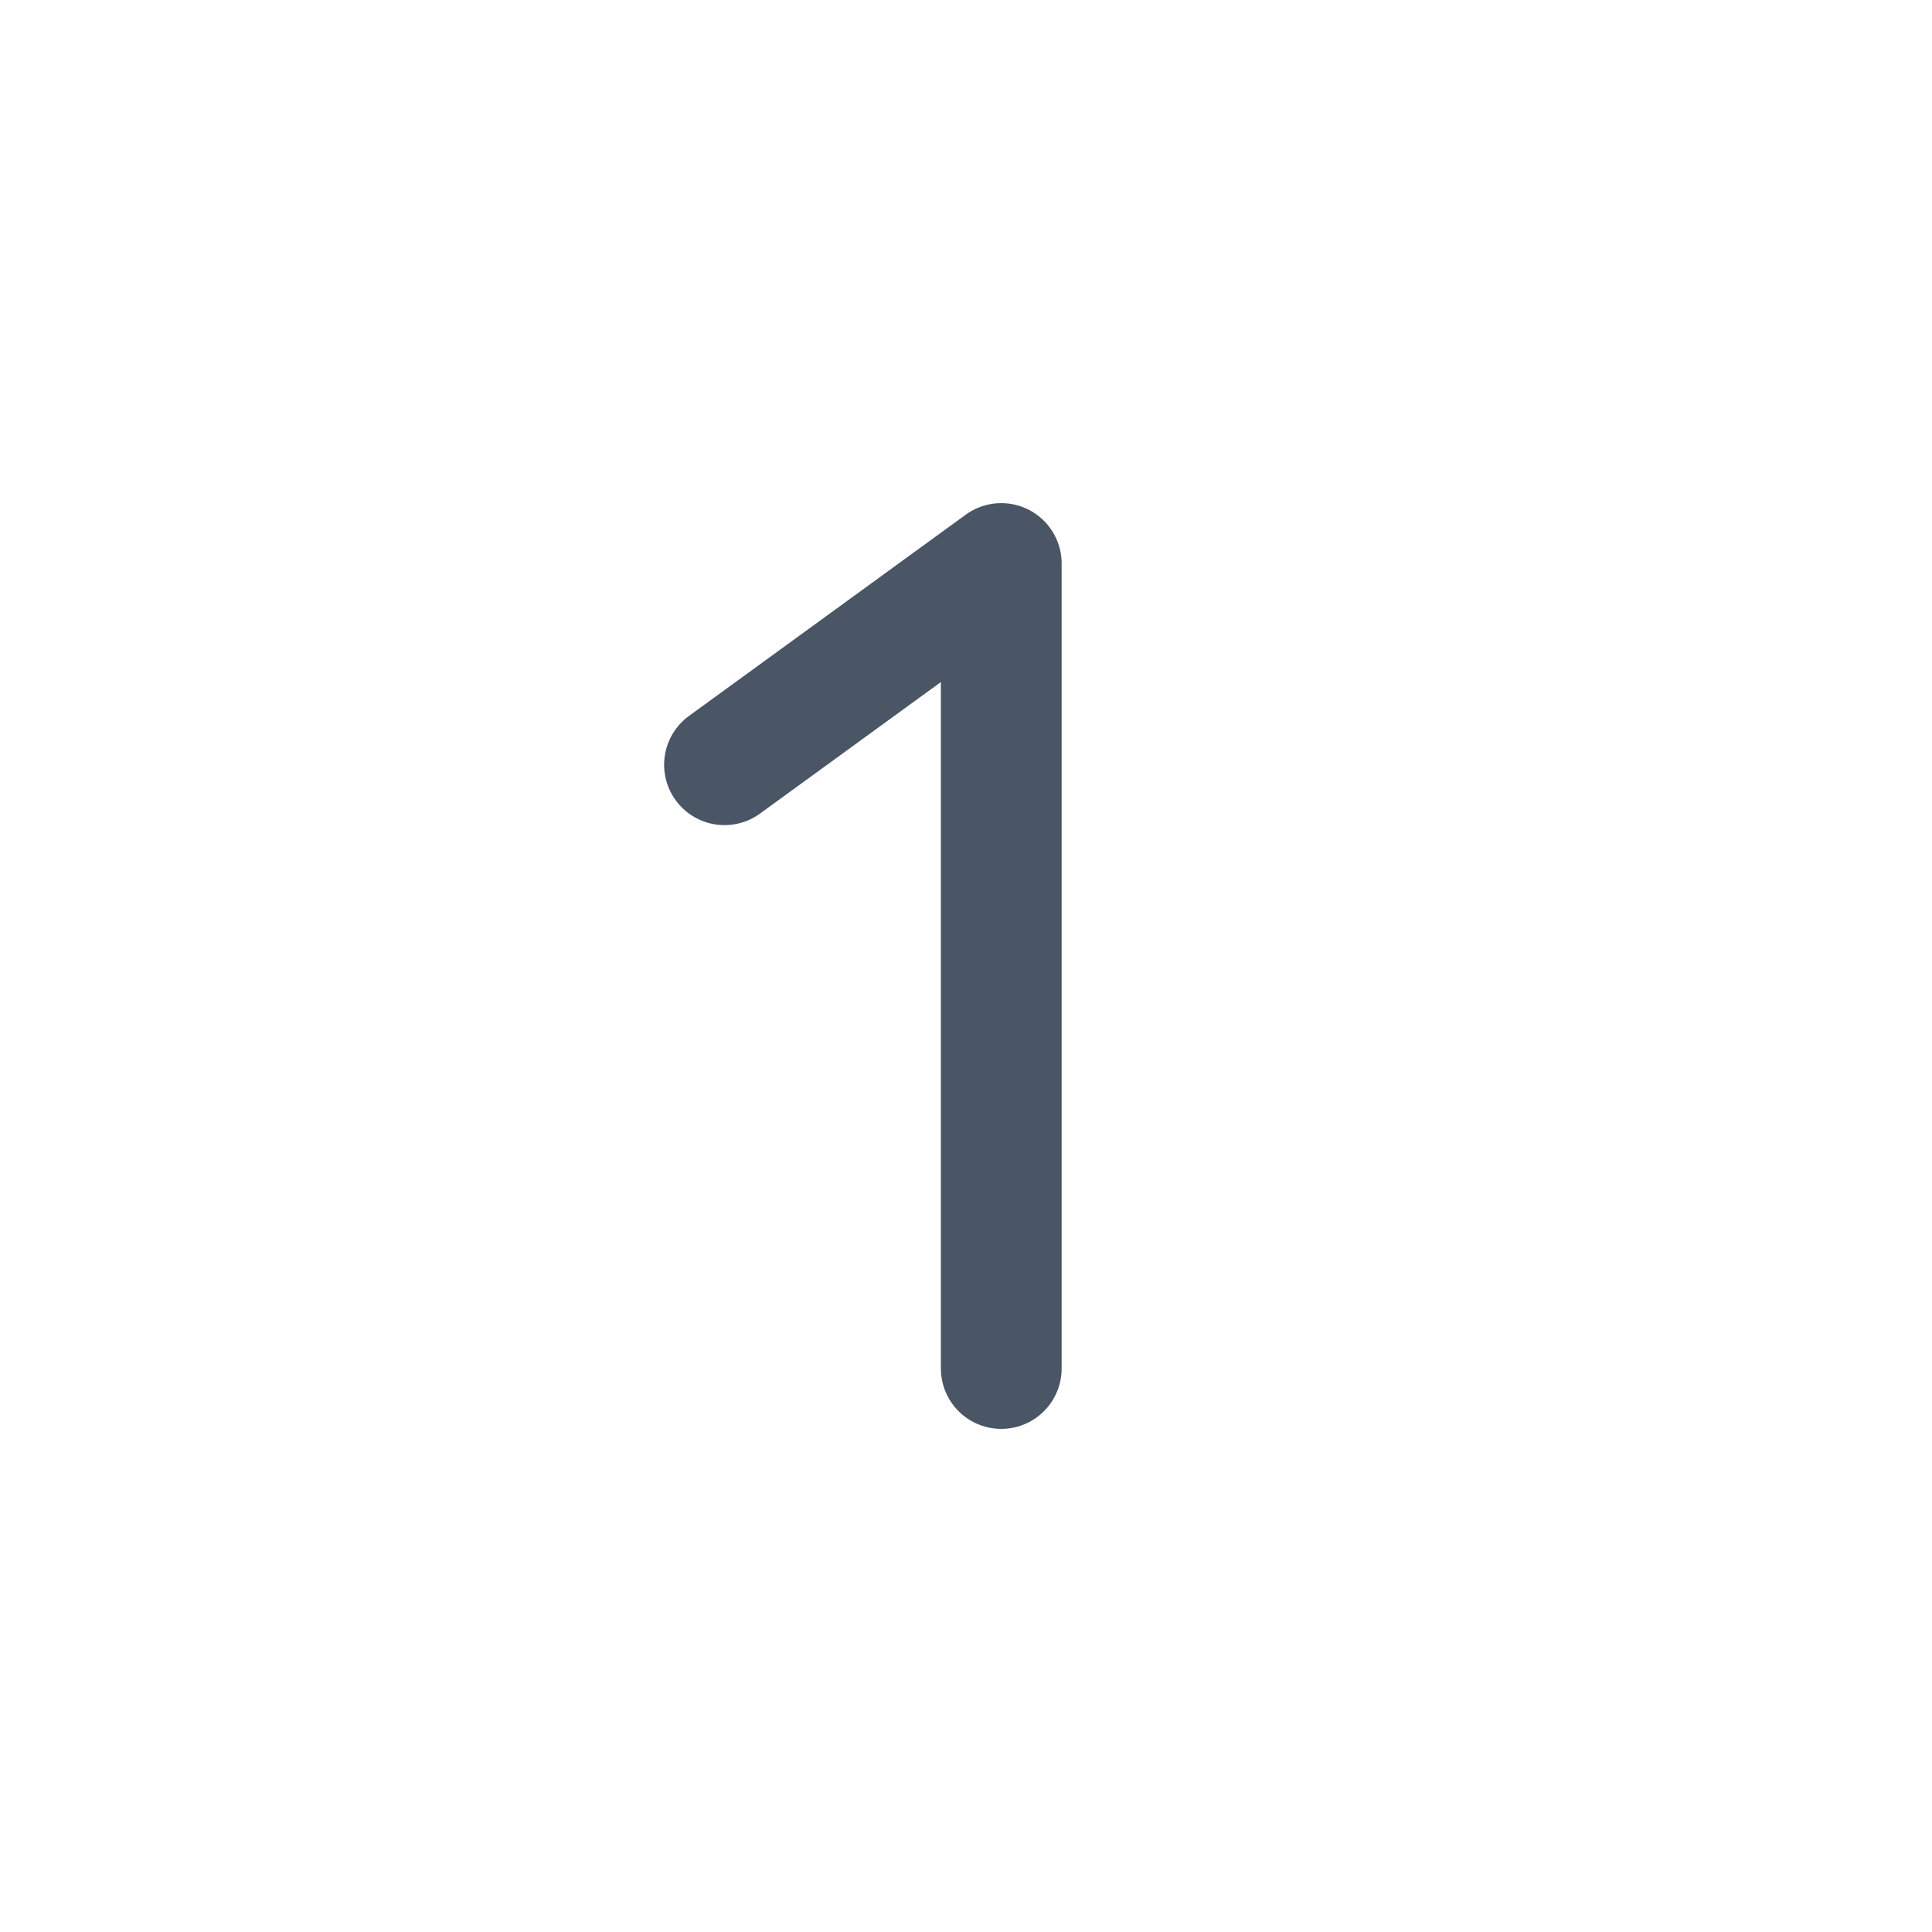
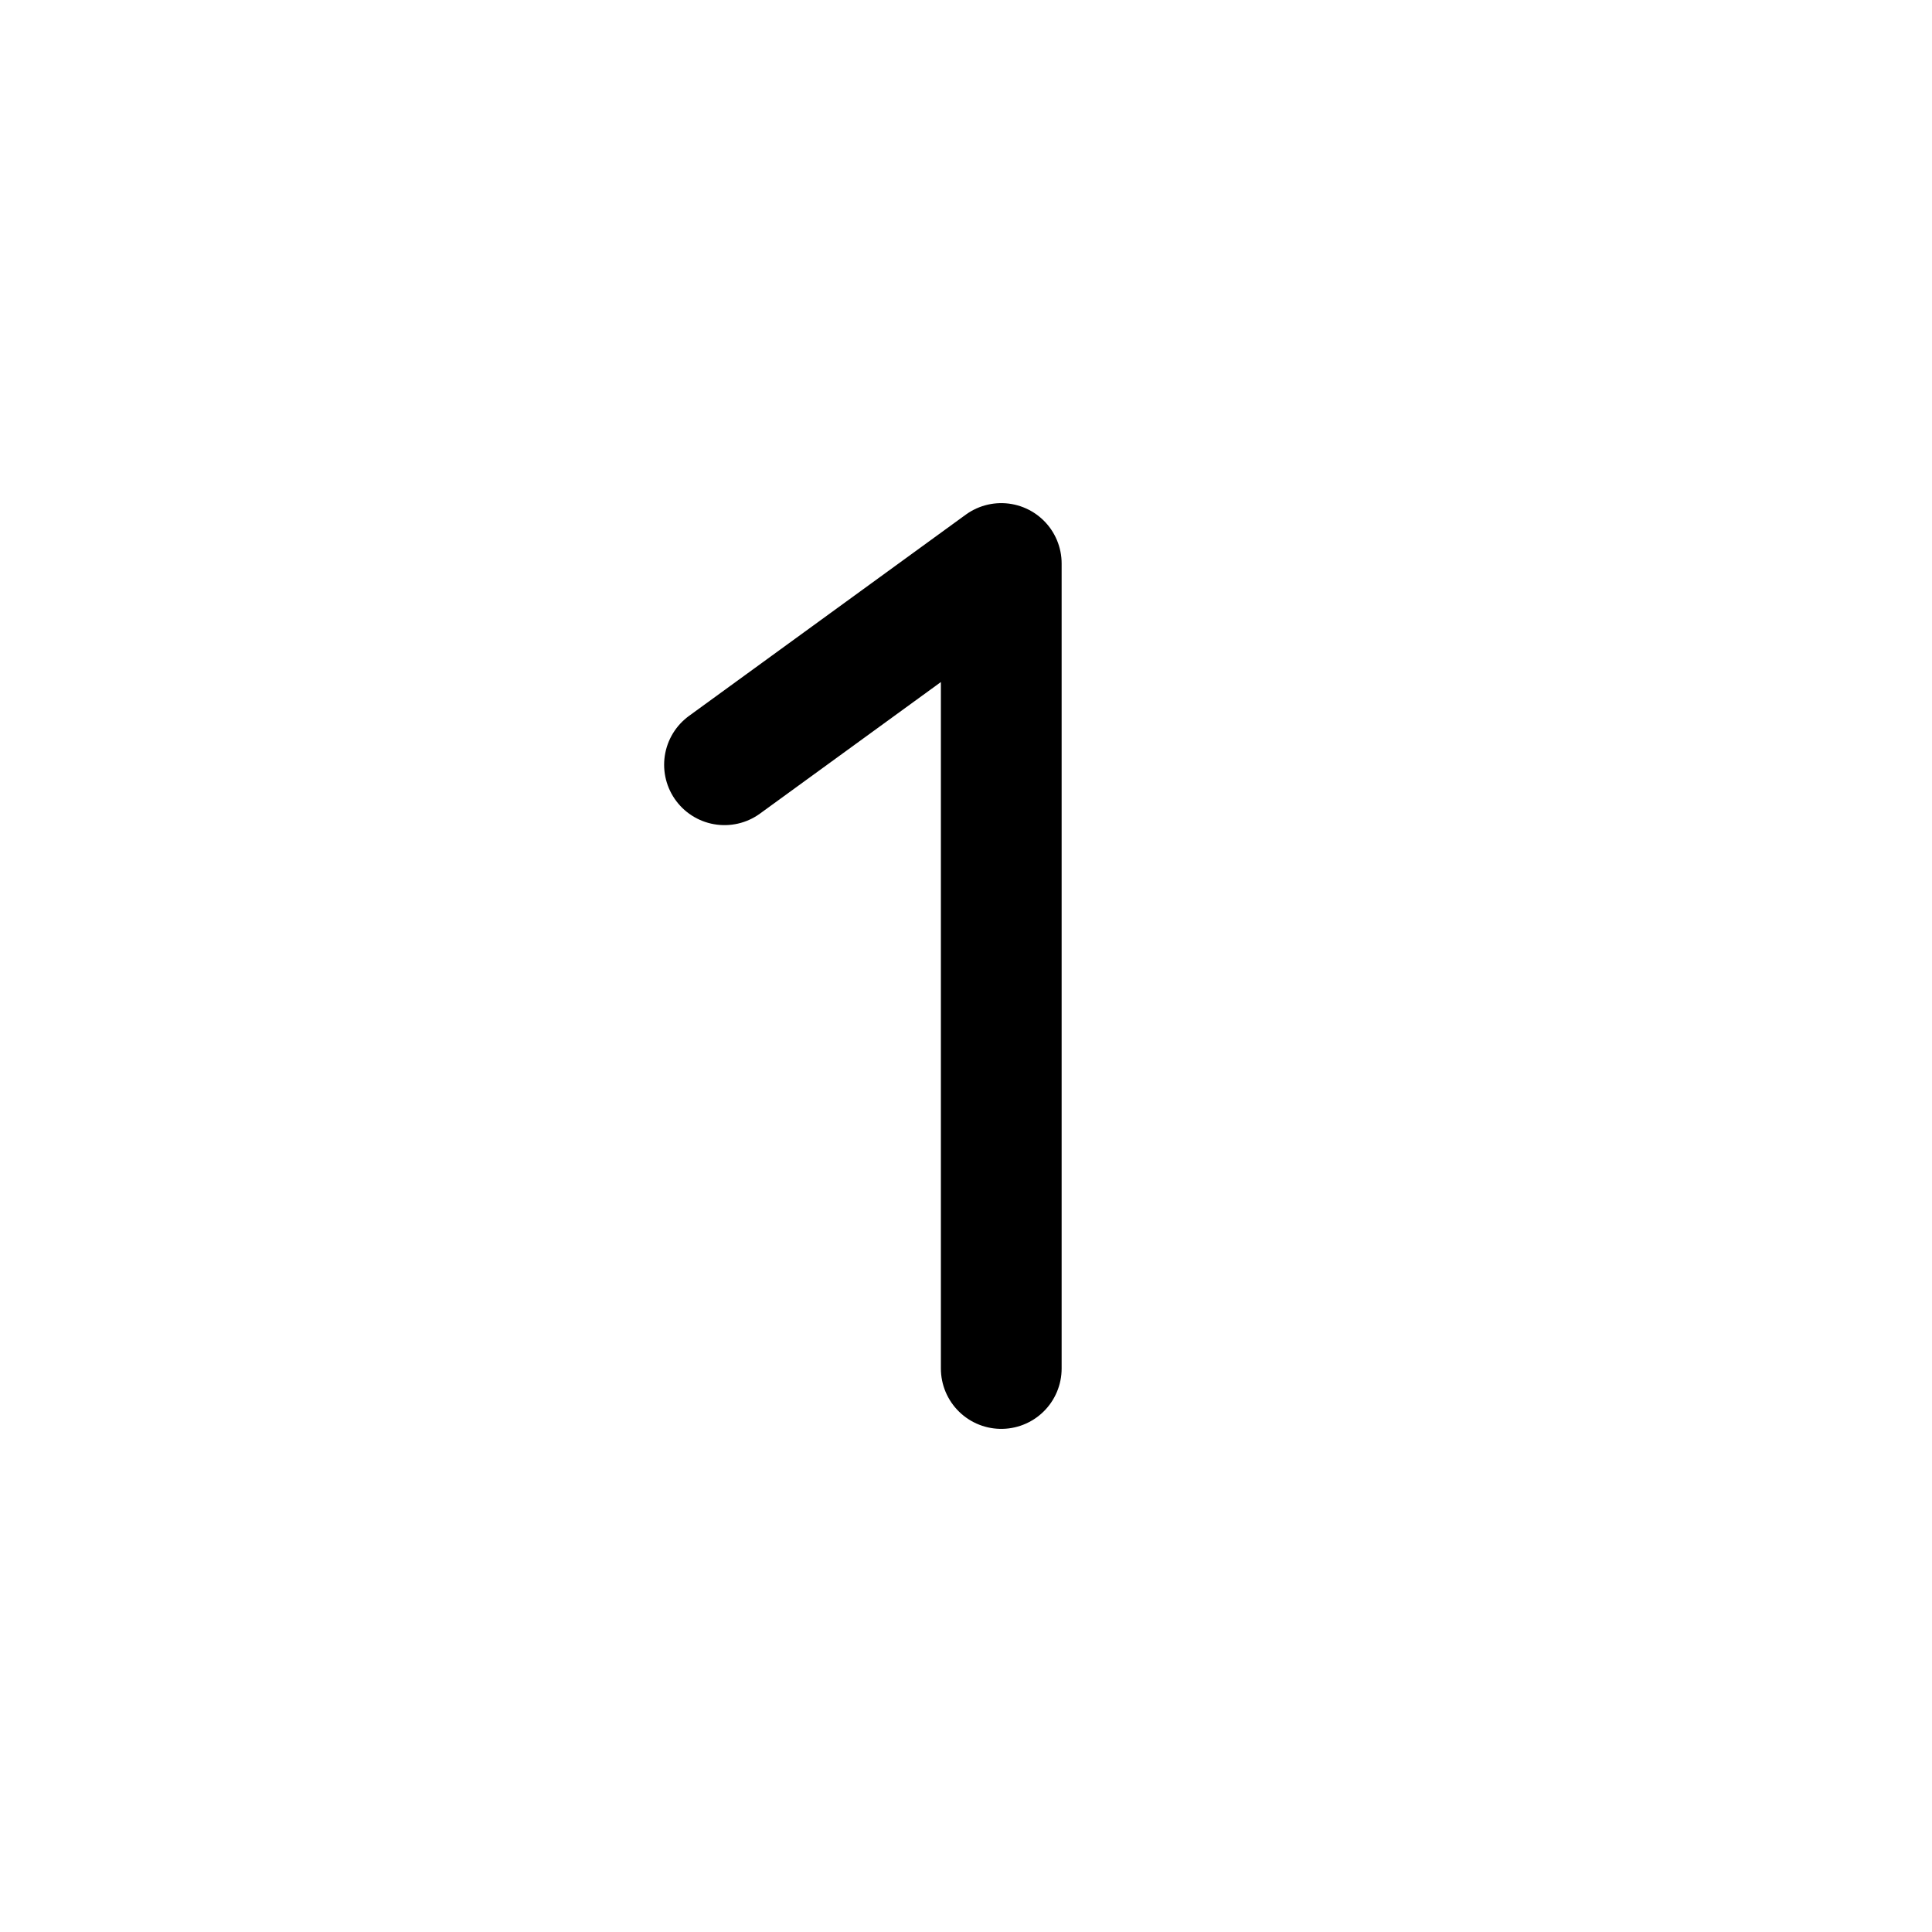
- <svg xmlns="http://www.w3.org/2000/svg" aria-hidden="true" role="img" style="color: rgb(74, 85, 101);" width="64" height="64" viewBox="0 0 24 24">
+ <svg xmlns="http://www.w3.org/2000/svg" aria-hidden="true" role="img" style="color: rgb(0, 0, 0);" width="64" height="64" viewBox="0 0 24 24">
  <path fill="none" stroke="currentColor" stroke-linecap="round" stroke-linejoin="round" stroke-width="1.5" d="M12.438 17V7L9 9.5" />
</svg>
